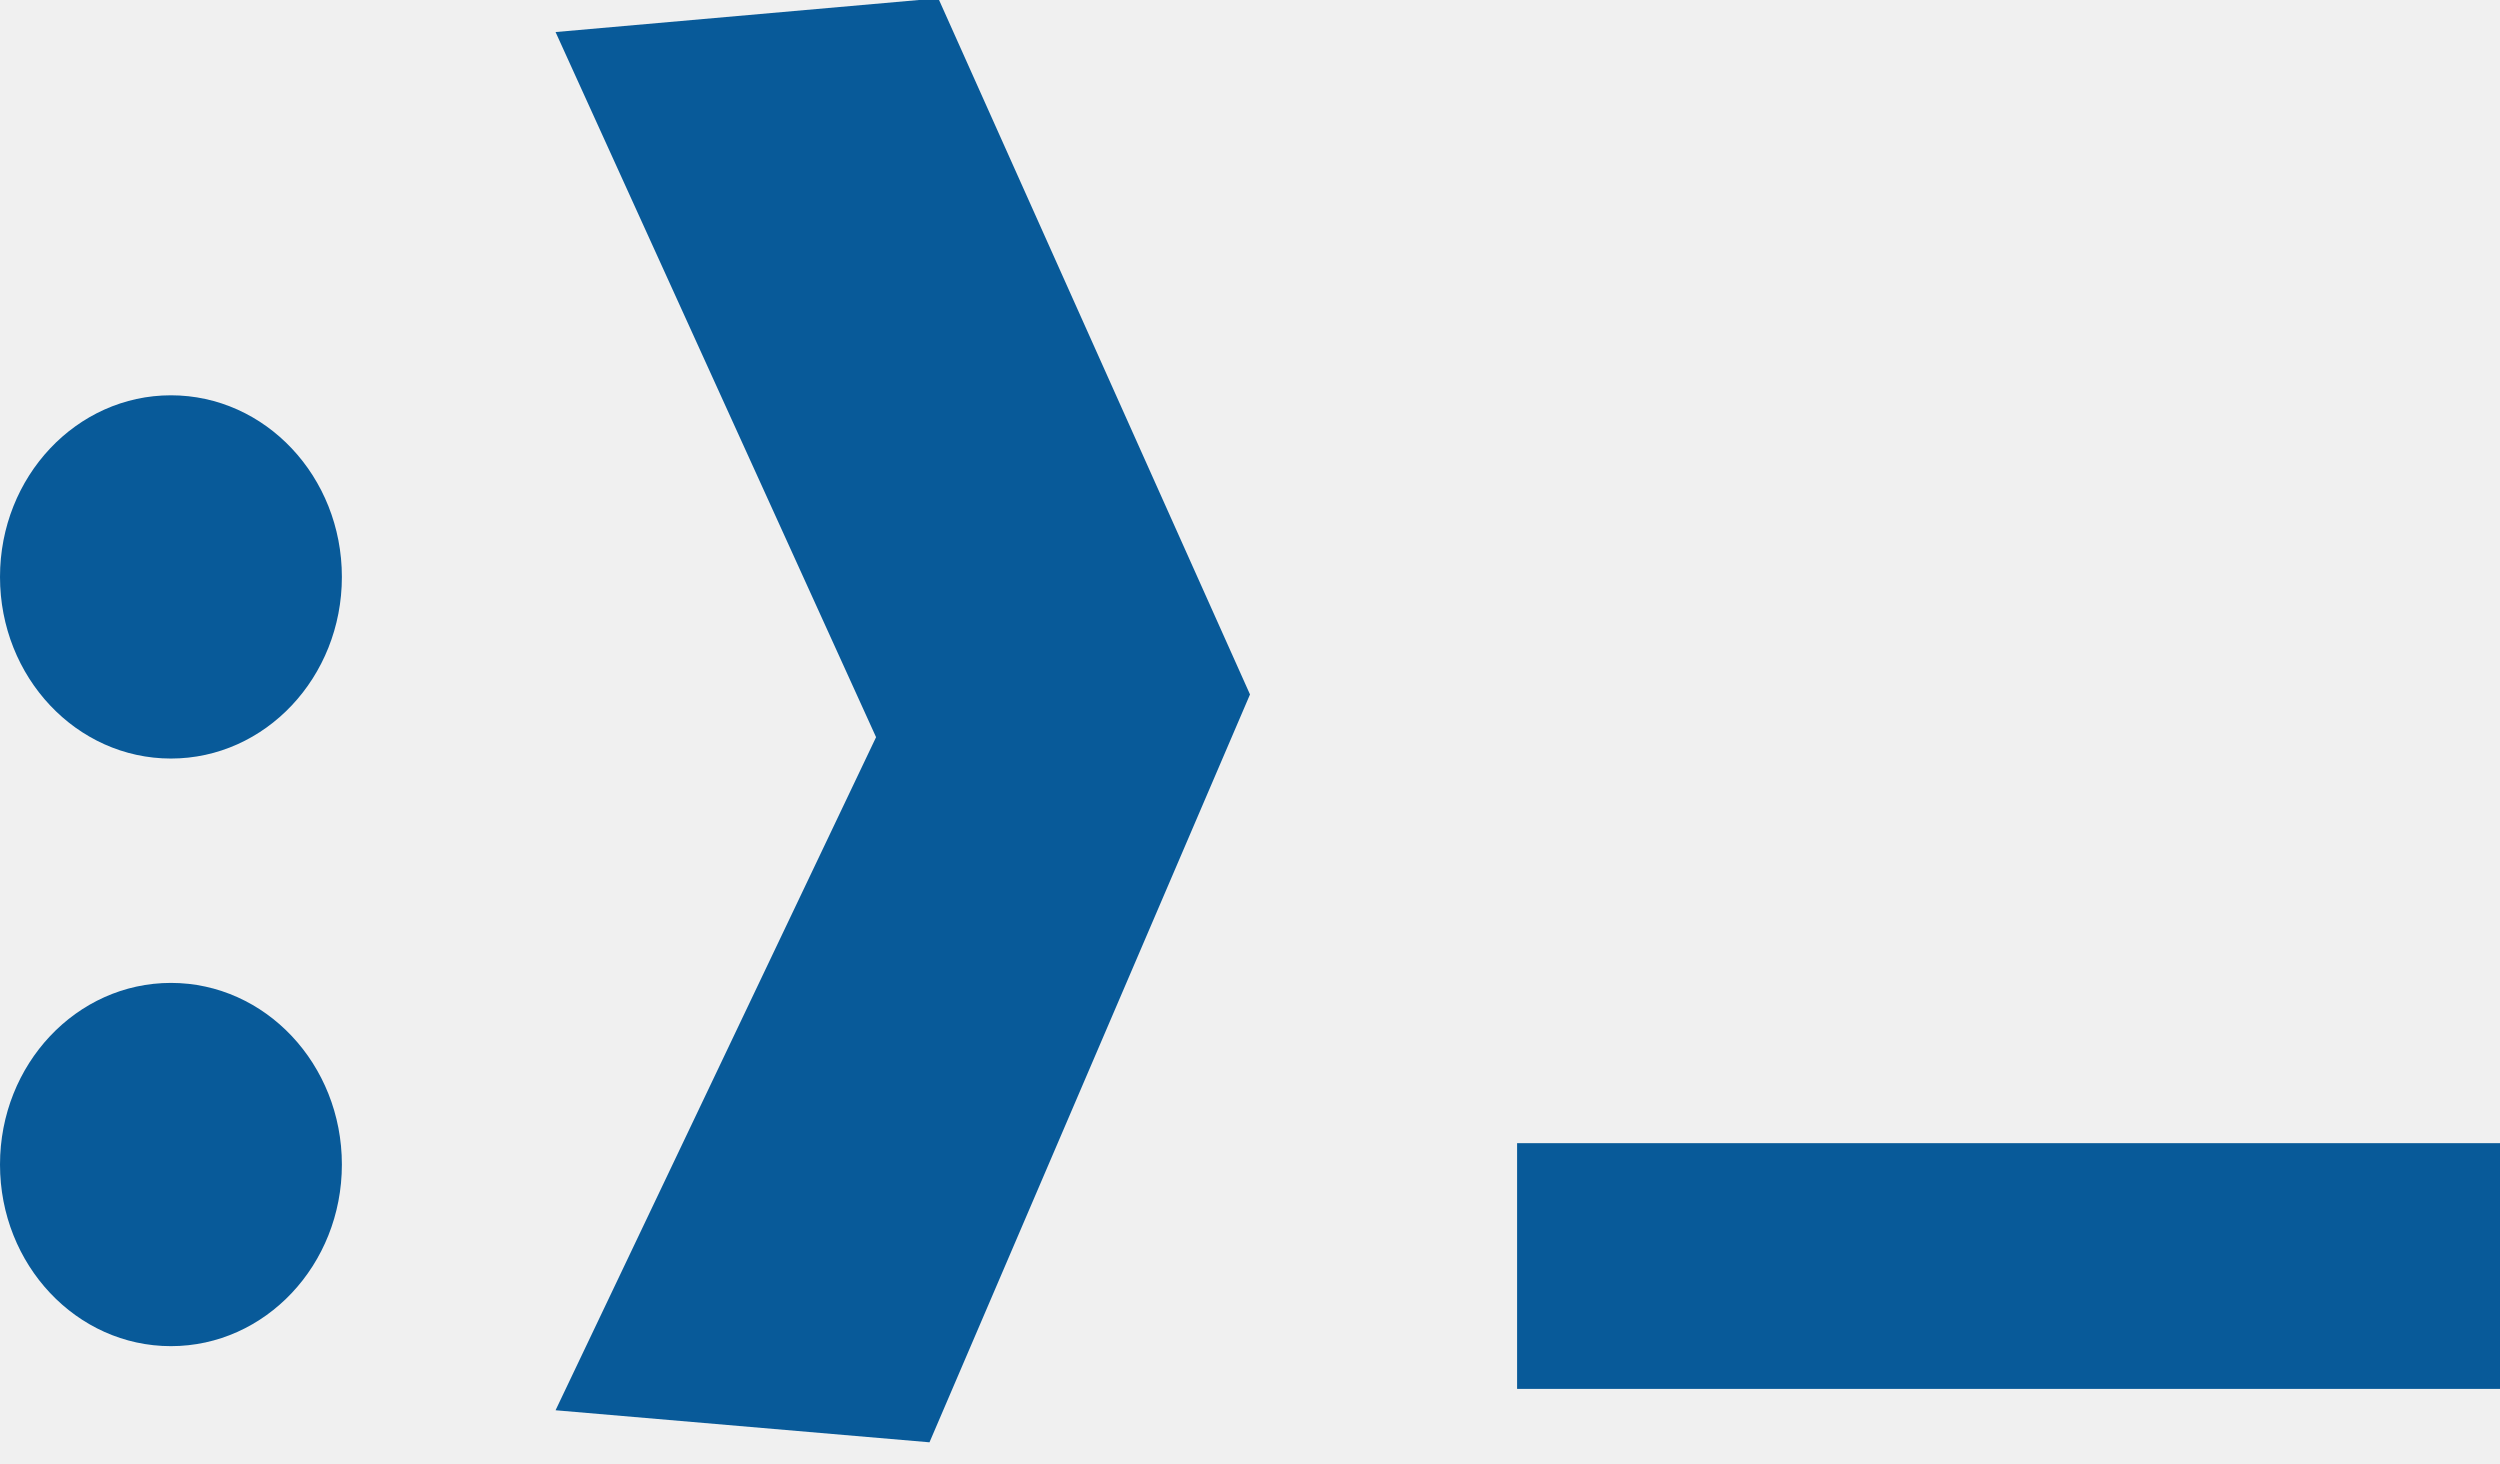
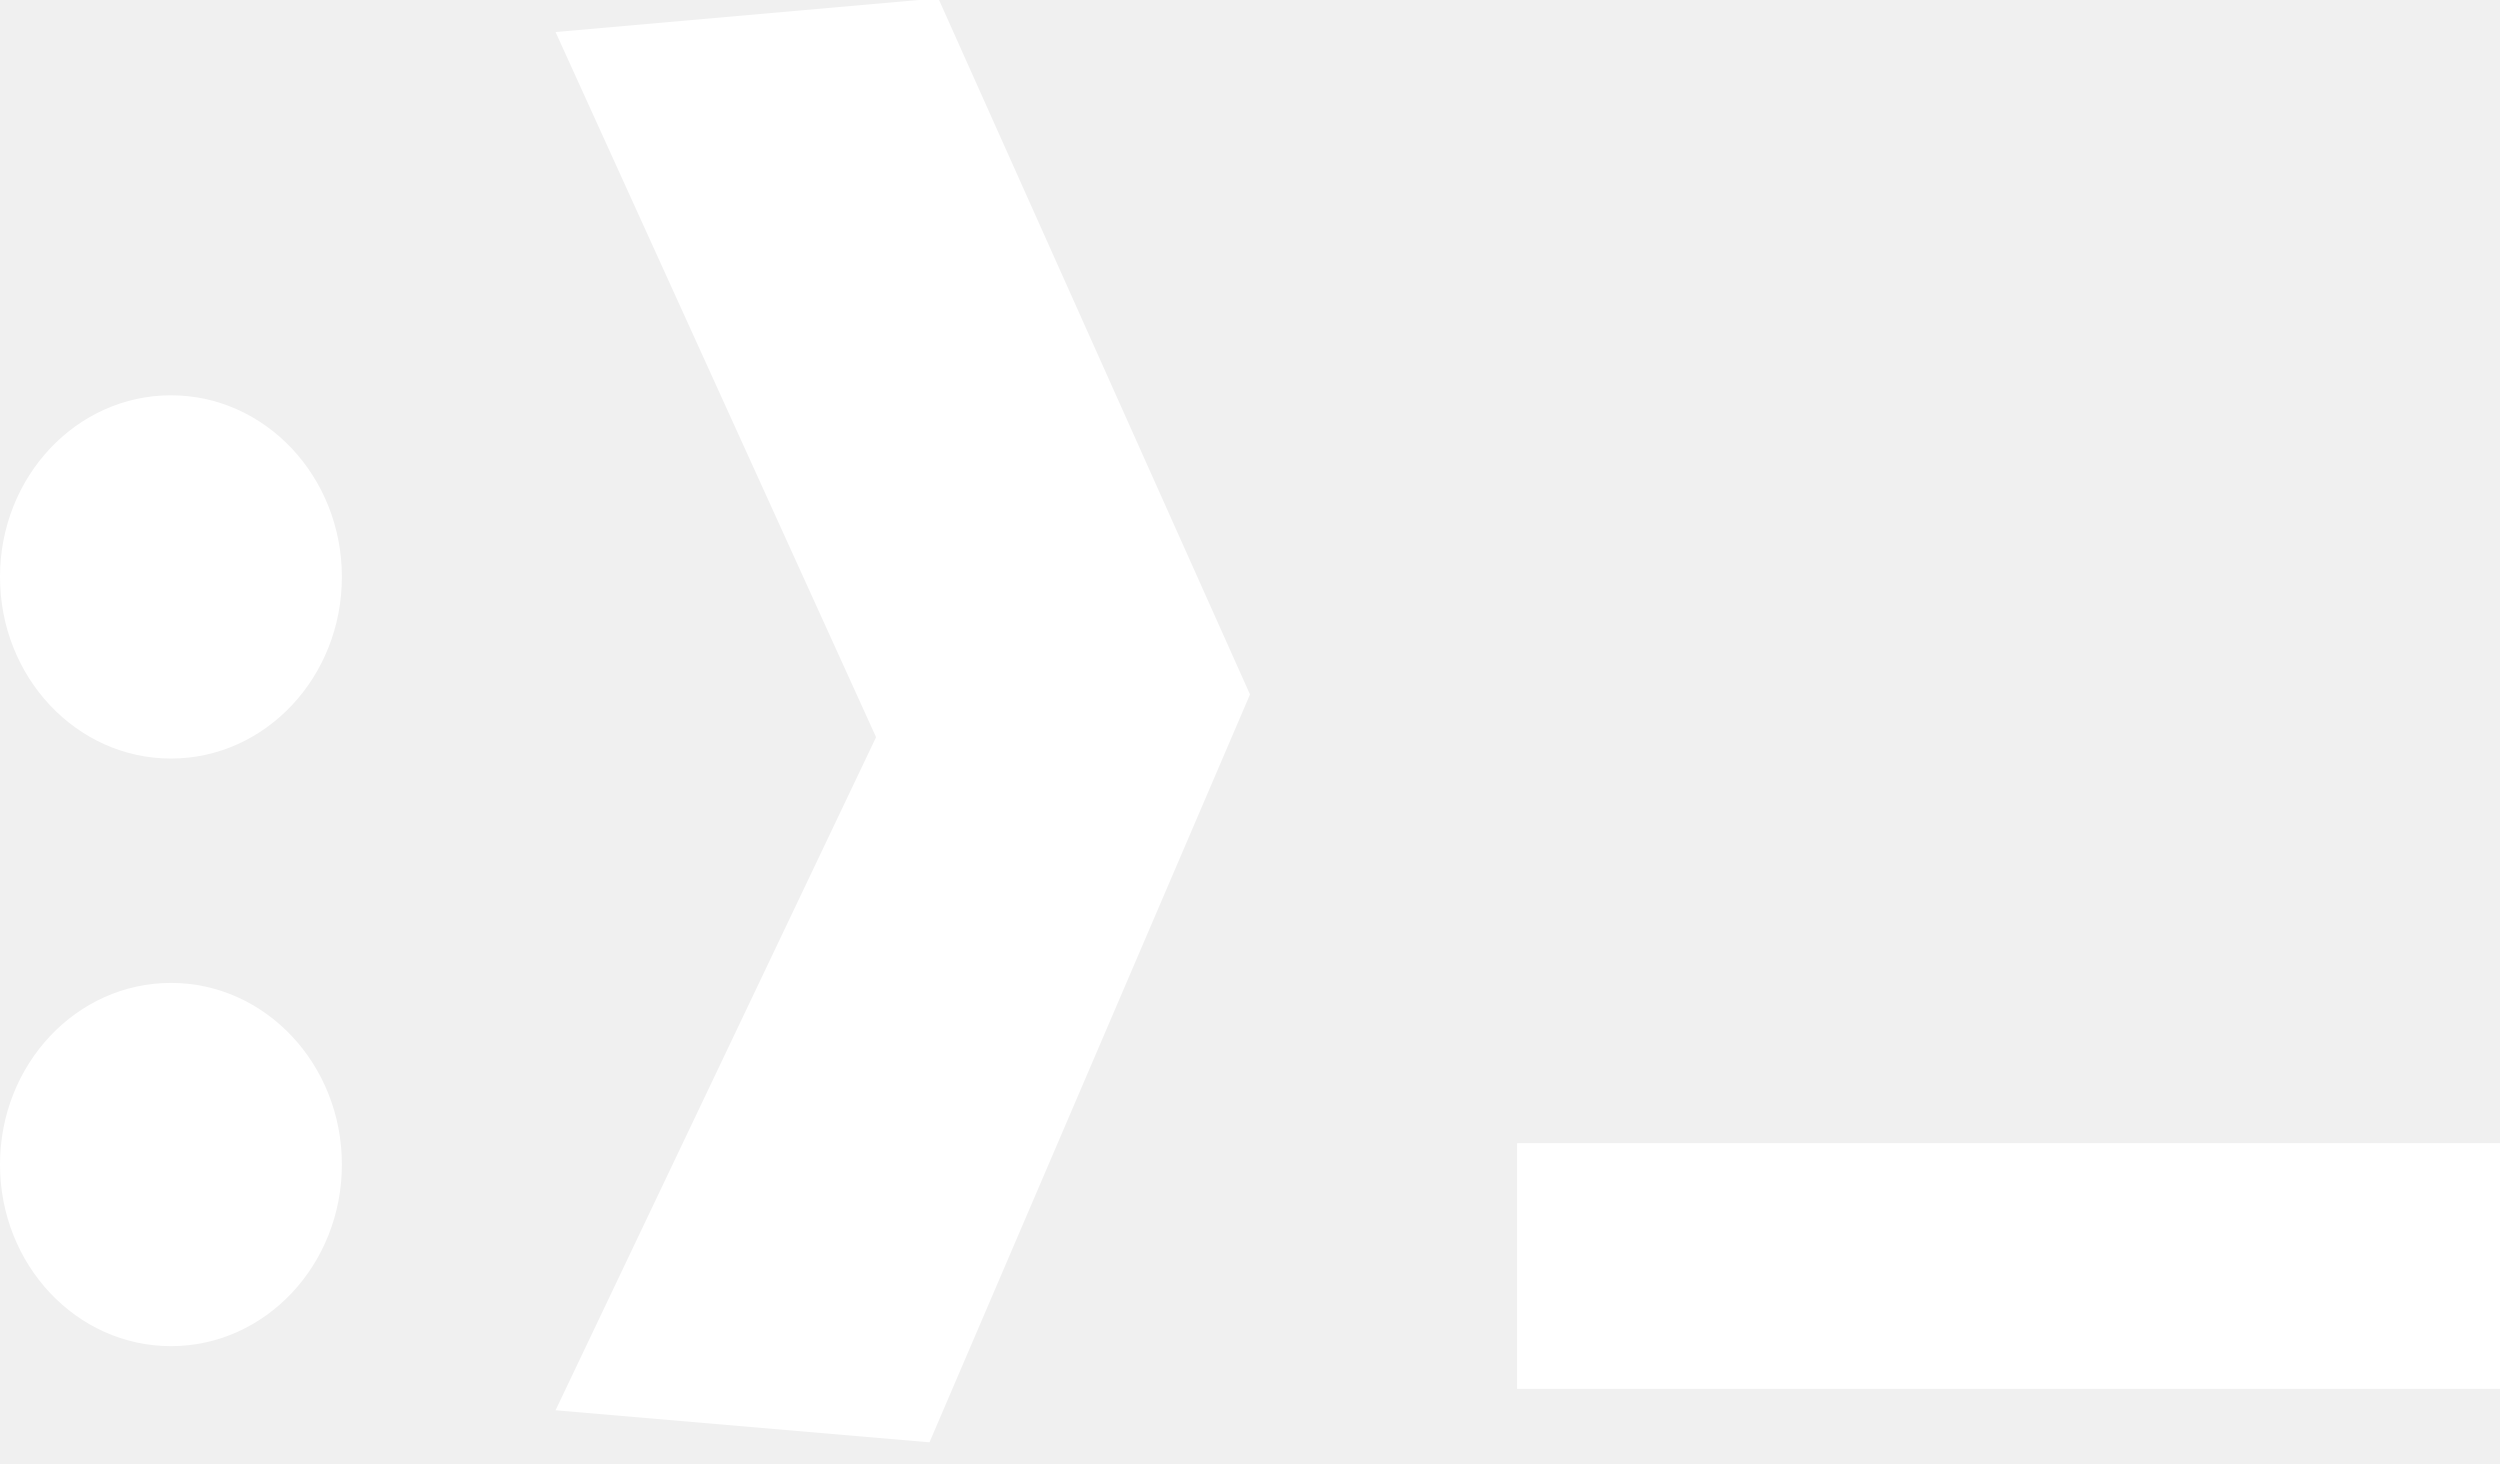
<svg xmlns="http://www.w3.org/2000/svg" viewBox="0 0 23.4 13.7">
  <defs>
    <style>
-       .a{fill:#085a99;}
+       .a{fill:#fff;}
    </style>
  </defs>
  <path d="M8.6 0L5.2.3l3 6.6-3 6.3 3.5.3 3-7-3-6.7" class="a" />
  <ellipse cx="1.6" cy="10.9" class="a" rx="1.6" ry="1.7" />
  <ellipse cx="1.6" cy="5.4" class="a" rx="1.6" ry="1.7" />
  <path d="M14.2 10.7h9.2V13h-9.2z" class="a" />
</svg>
